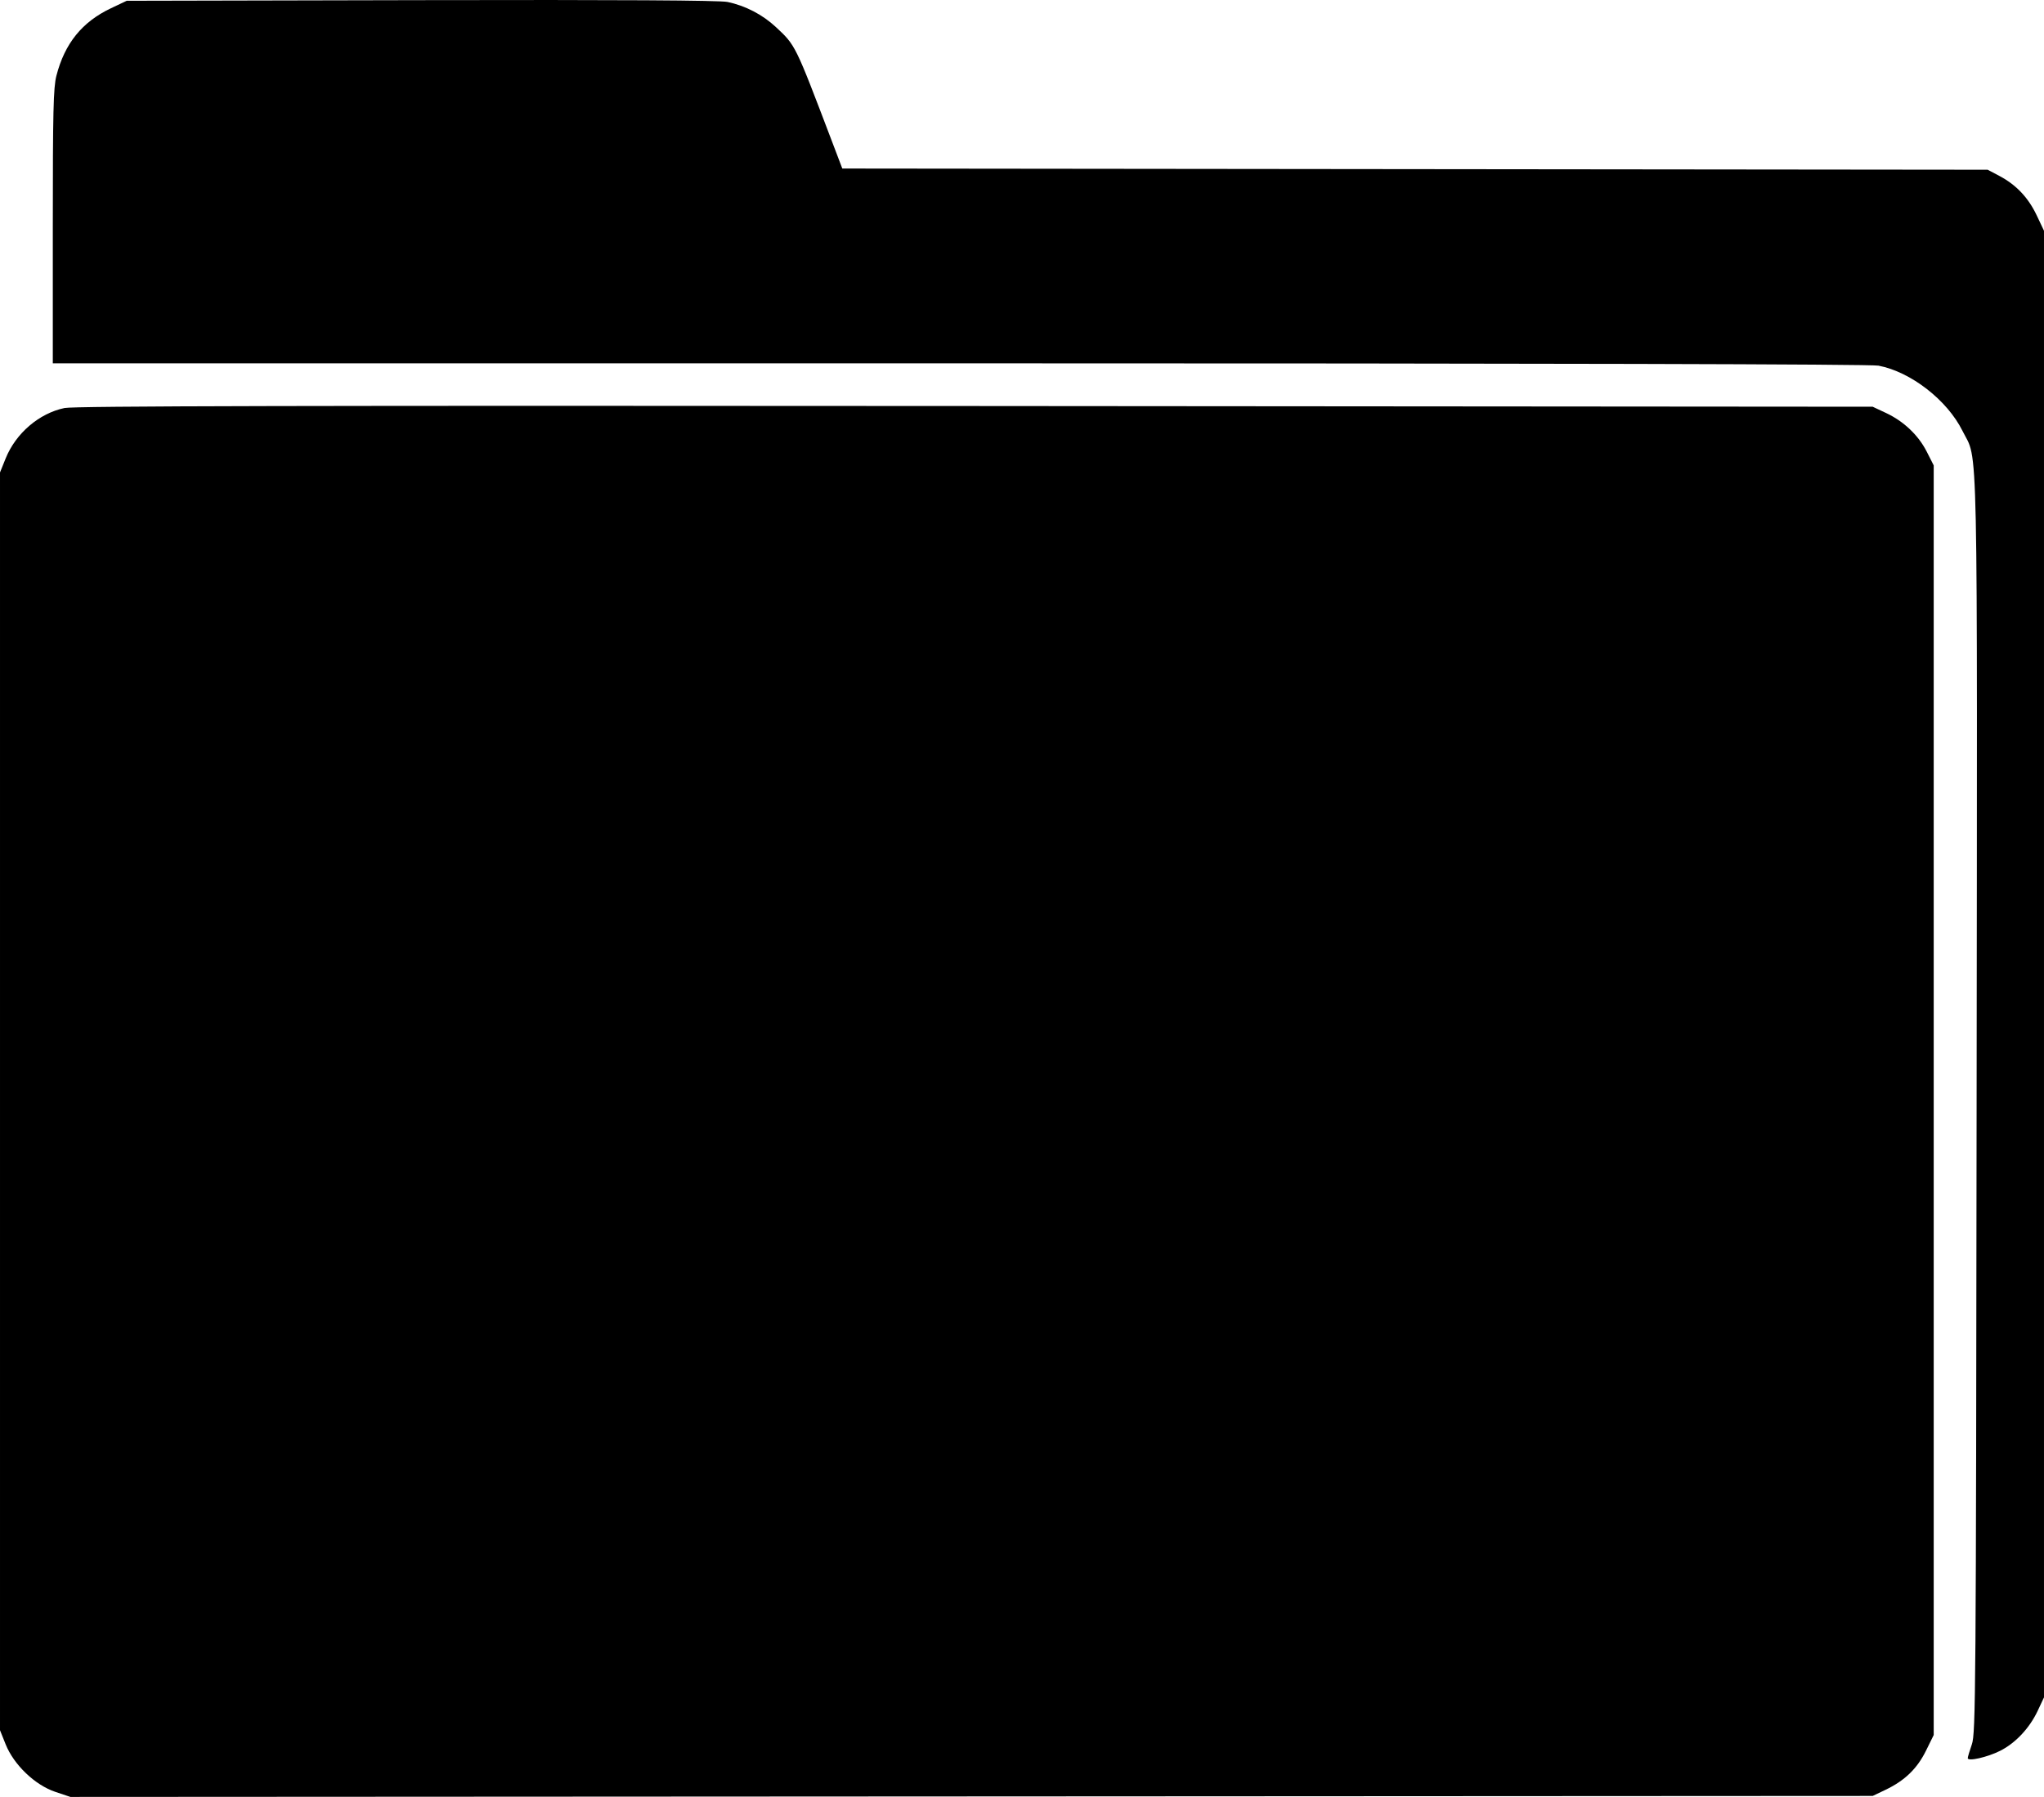
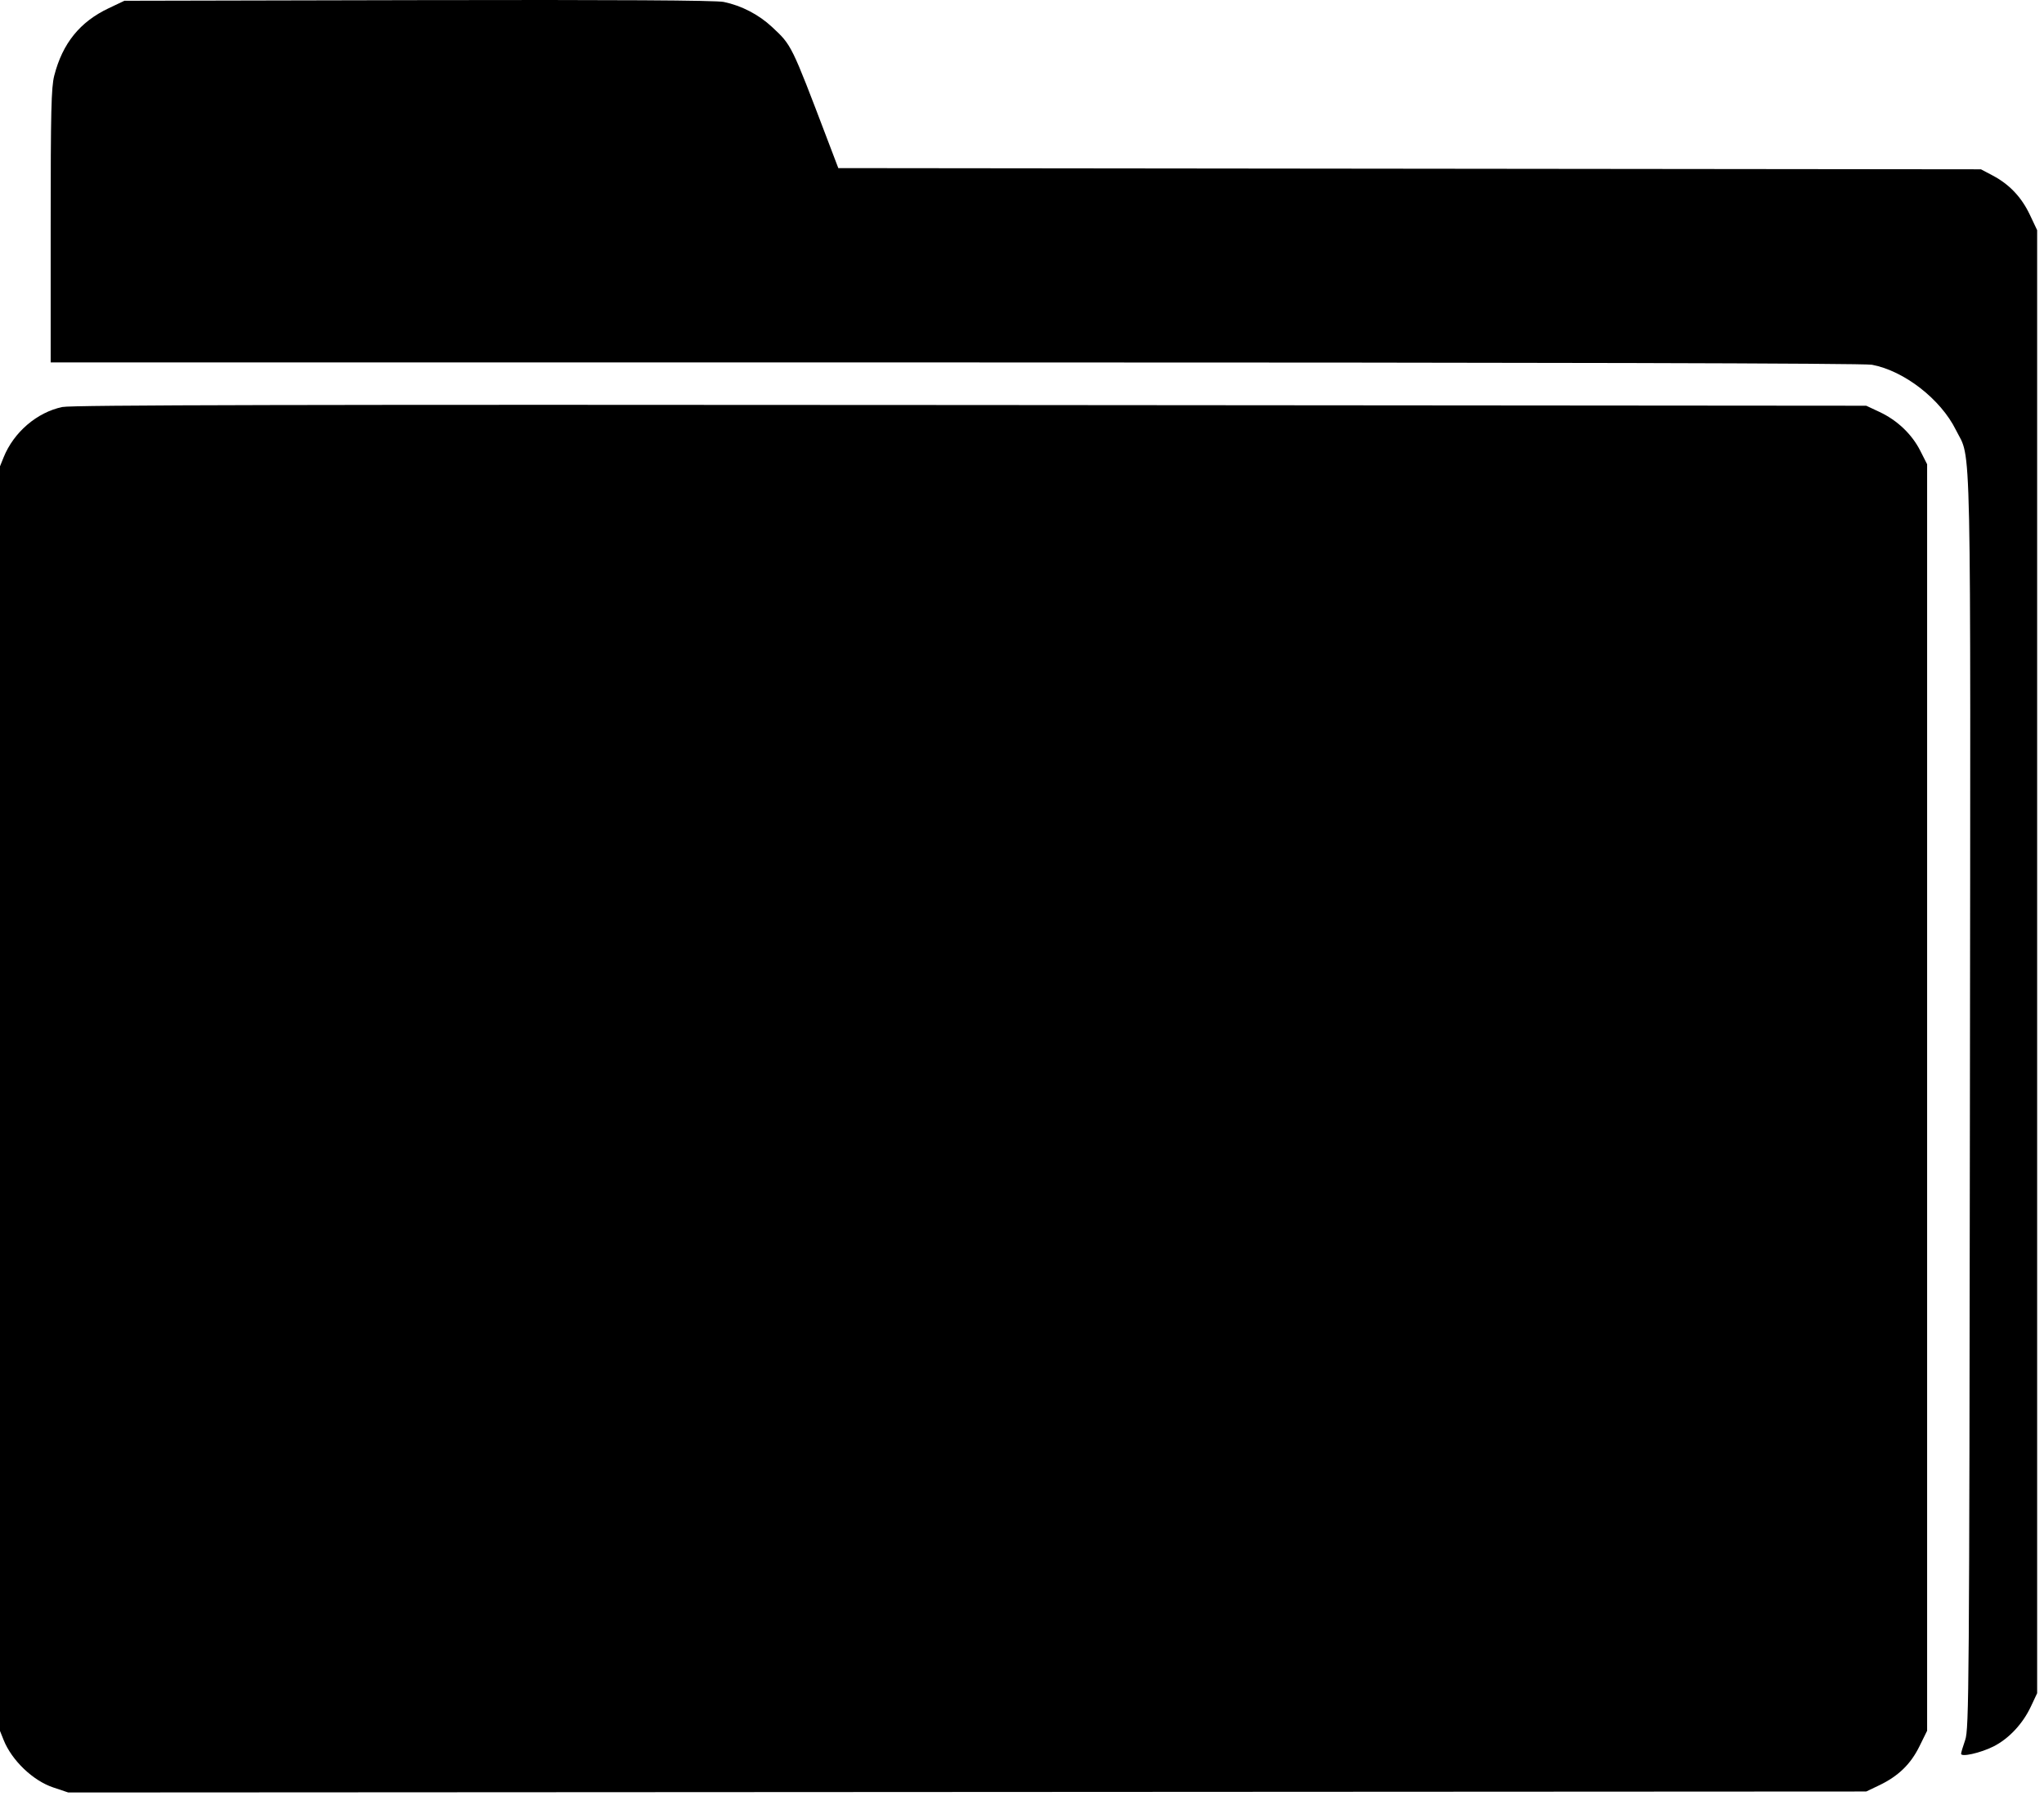
- <svg xmlns="http://www.w3.org/2000/svg" width="230.452mm" height="202.605mm" viewBox="0 0 230.452 202.605" version="1.1" id="svg1" xml:space="preserve">
-   <defs id="defs1" />
-   <g id="layer1" transform="translate(6.82843,-43.87427)">
-     <path style="fill:#000000" d="m -0.598,245.906 c -2.288,-0.768 -4.669,-3.048 -5.594,-5.359 l -0.636,-1.587 V 168.051 97.143 l 0.634,-1.574 c 1.145,-2.842 3.771,-5.092 6.642,-5.691 C 1.532,89.651 27.694,89.594 103.106,89.654 l 101.203,0.08 1.502,0.704 c 2.003,0.939 3.655,2.51 4.601,4.378 l 0.777,1.533 v 71.575 71.575 l -0.871,1.769 c -0.994,2.018 -2.393,3.372 -4.553,4.404 l -1.455,0.695 -101.6,0.056 -101.6,0.056 z M 215.028,242.102 c 0.002,-0.128 0.21,-0.828 0.463,-1.555 0.432,-1.242 0.465,-5.65 0.534,-71.967 0.081,-78.118 0.199,-72.511 -1.591,-76.123 -1.721,-3.471 -5.835,-6.665 -9.475,-7.356 -0.898,-0.17 -37.201,-0.262 -103.608,-0.262 H -0.875 V 69.417 c 0,-12.988 0.064,-15.671 0.405,-16.999 0.937,-3.645 2.897,-6.072 6.15,-7.613 l 1.779,-0.843 33.201,-0.072 c 22.294,-0.048 33.637,0.019 34.528,0.204 2.014,0.419 3.951,1.423 5.461,2.831 2.223,2.073 2.161,1.947 6.256,12.712 l 1.232,3.239 64.568,0.068 64.568,0.068 1.323,0.7 c 1.892,1.001 3.257,2.444 4.204,4.441 l 0.823,1.738 v 82.682 82.682 l -0.705,1.502 c -0.922,1.965 -2.505,3.653 -4.245,4.526 -1.456,0.73 -3.652,1.223 -3.647,0.819 z" id="path1" />
-   </g>
+ <svg xmlns="http://www.w3.org/2000/svg" width="231" height="203" viewBox="13 24 231 203" fill="none">
+   <path d="M19.005 226.032C16.716 225.263 14.336 222.983 13.41 220.673L12.774 219.085V148.177V77.269L13.408 75.695C14.553 72.853 17.179 70.603 20.05 70.003C21.134 69.777 47.297 69.72 122.708 69.78L223.911 69.86L225.413 70.564C227.416 71.503 229.068 73.075 230.014 74.942L230.791 76.475V148.05V219.626L229.92 221.395C228.926 223.413 227.527 224.766 225.367 225.798L223.911 226.494L122.311 226.549L20.712 226.605L19.005 226.032ZM234.63 222.228C234.632 222.1 234.84 221.4 235.093 220.673C235.525 219.431 235.558 215.023 235.627 148.706C235.708 70.588 235.825 76.195 234.035 72.583C232.315 69.112 228.2 65.918 224.56 65.228C223.662 65.057 187.358 64.966 120.952 64.966H18.727V49.543C18.727 36.555 18.791 33.871 19.132 32.544C20.069 28.898 22.03 26.471 25.283 24.93L27.061 24.087L60.262 24.015C82.556 23.967 93.899 24.034 94.79 24.219C96.805 24.638 98.741 25.642 100.251 27.05C102.474 29.123 102.412 28.997 106.507 39.762L107.74 43.001L172.308 43.069L236.876 43.137L238.199 43.838C240.091 44.839 241.456 46.281 242.403 48.279L243.226 50.017V132.699V215.381L242.521 216.883C241.6 218.849 240.016 220.537 238.277 221.409C236.821 222.139 234.625 222.632 234.63 222.228Z" fill="black" />
</svg>
